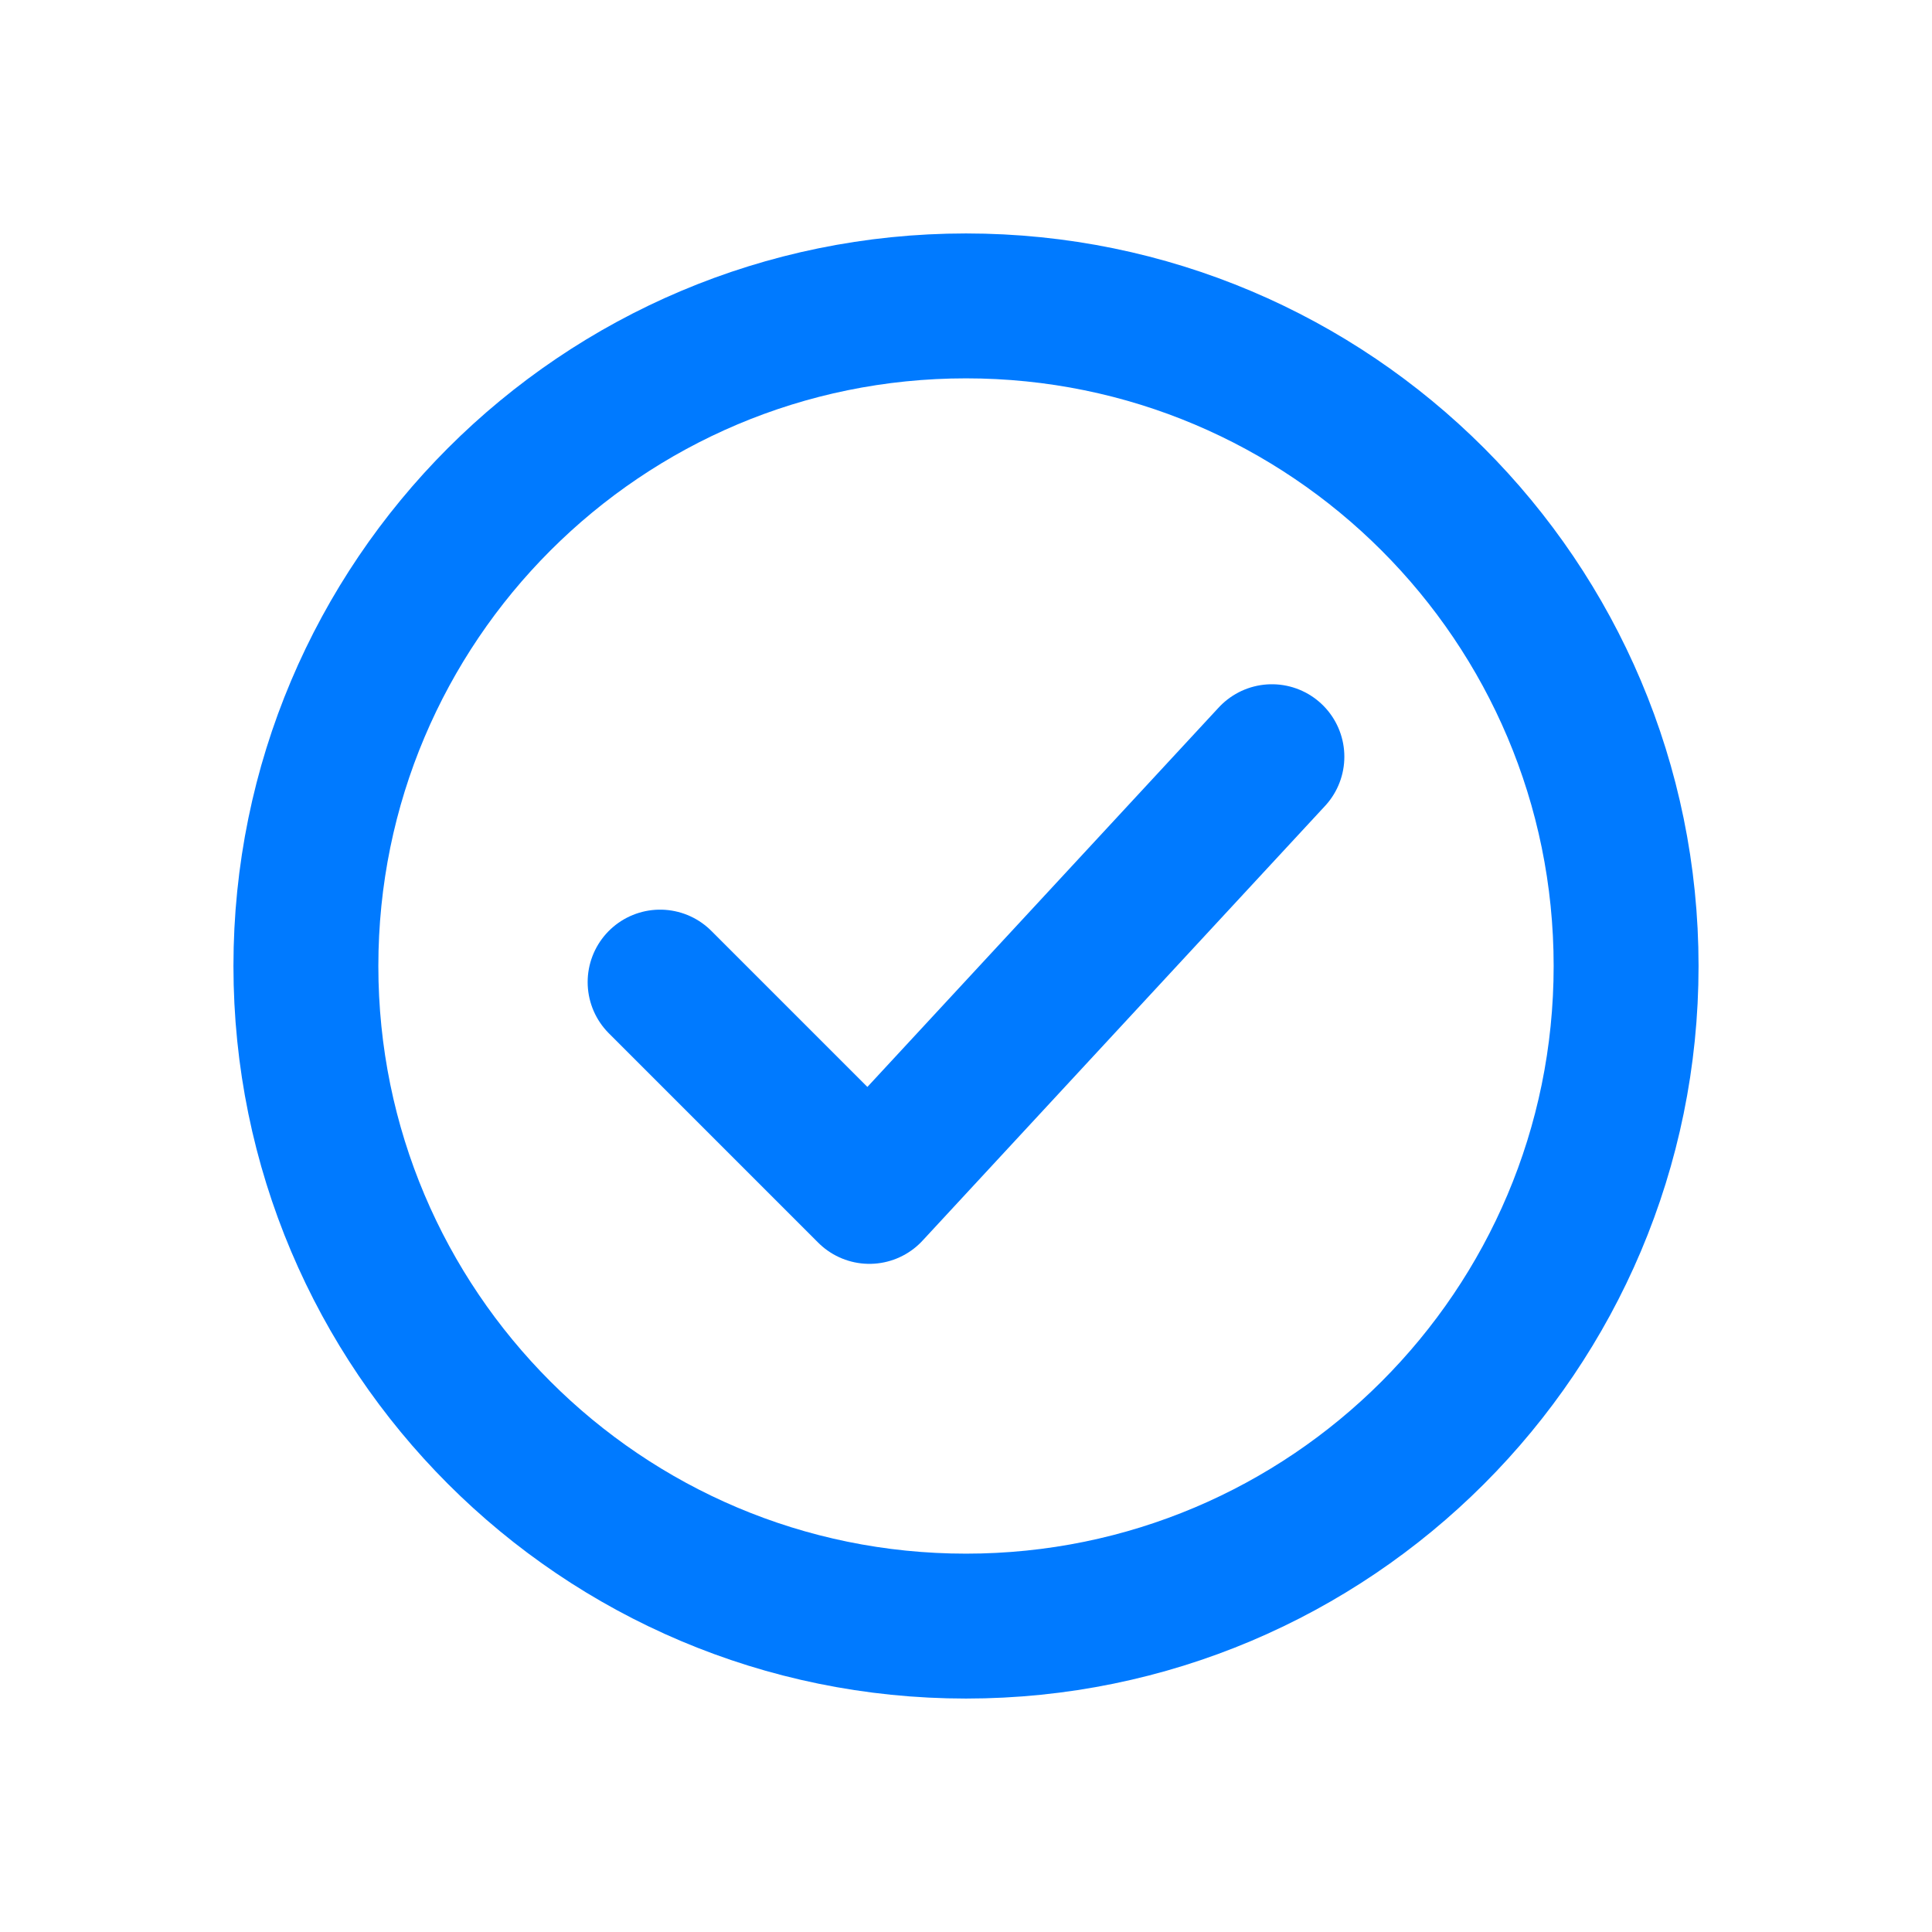
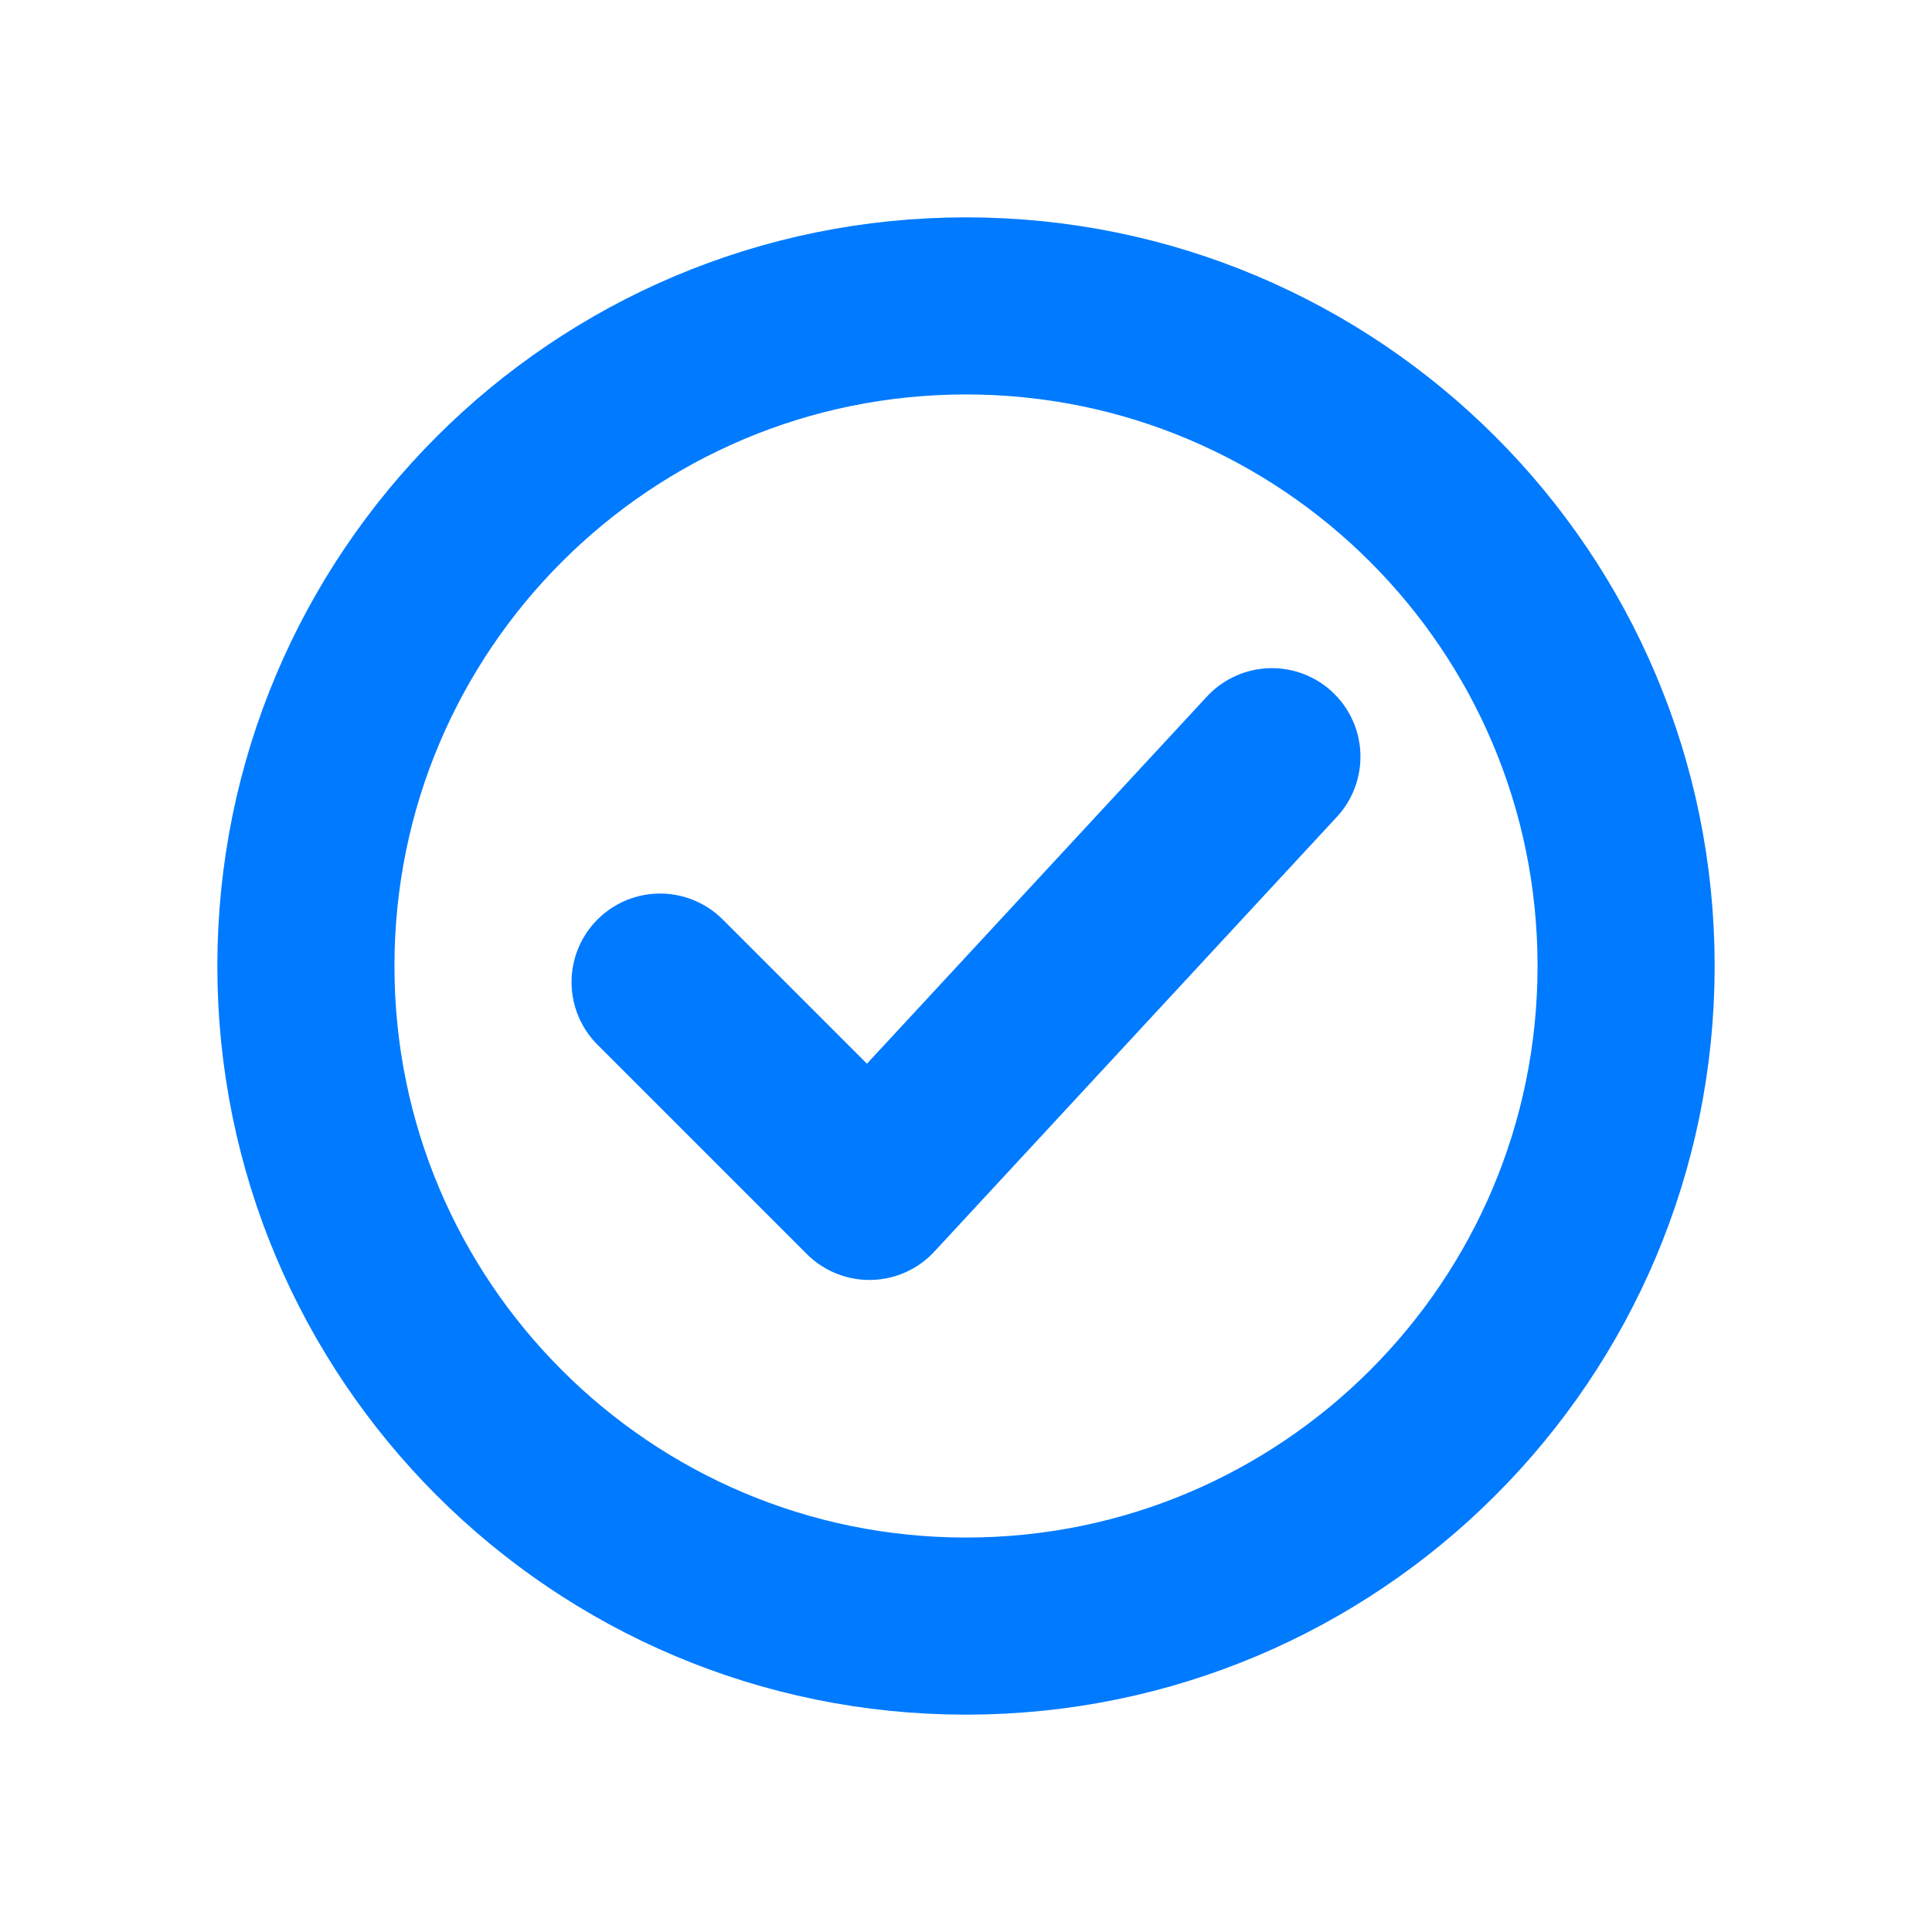
- <svg xmlns="http://www.w3.org/2000/svg" viewBox="0 0 24 24" fill="none" stroke="#007AFF" stroke-width="1.8" stroke-linecap="round" stroke-linejoin="round">
+ <svg xmlns="http://www.w3.org/2000/svg" viewBox="0 0 24 24" fill="none" stroke="#007AFF" stroke-width="2.2" stroke-linecap="round" stroke-linejoin="round">
  <circle cx="12" cy="12" r="8.2" />
  <path d="M8.2 12.2 10.8 14.8 15.8 9.4" />
</svg>
